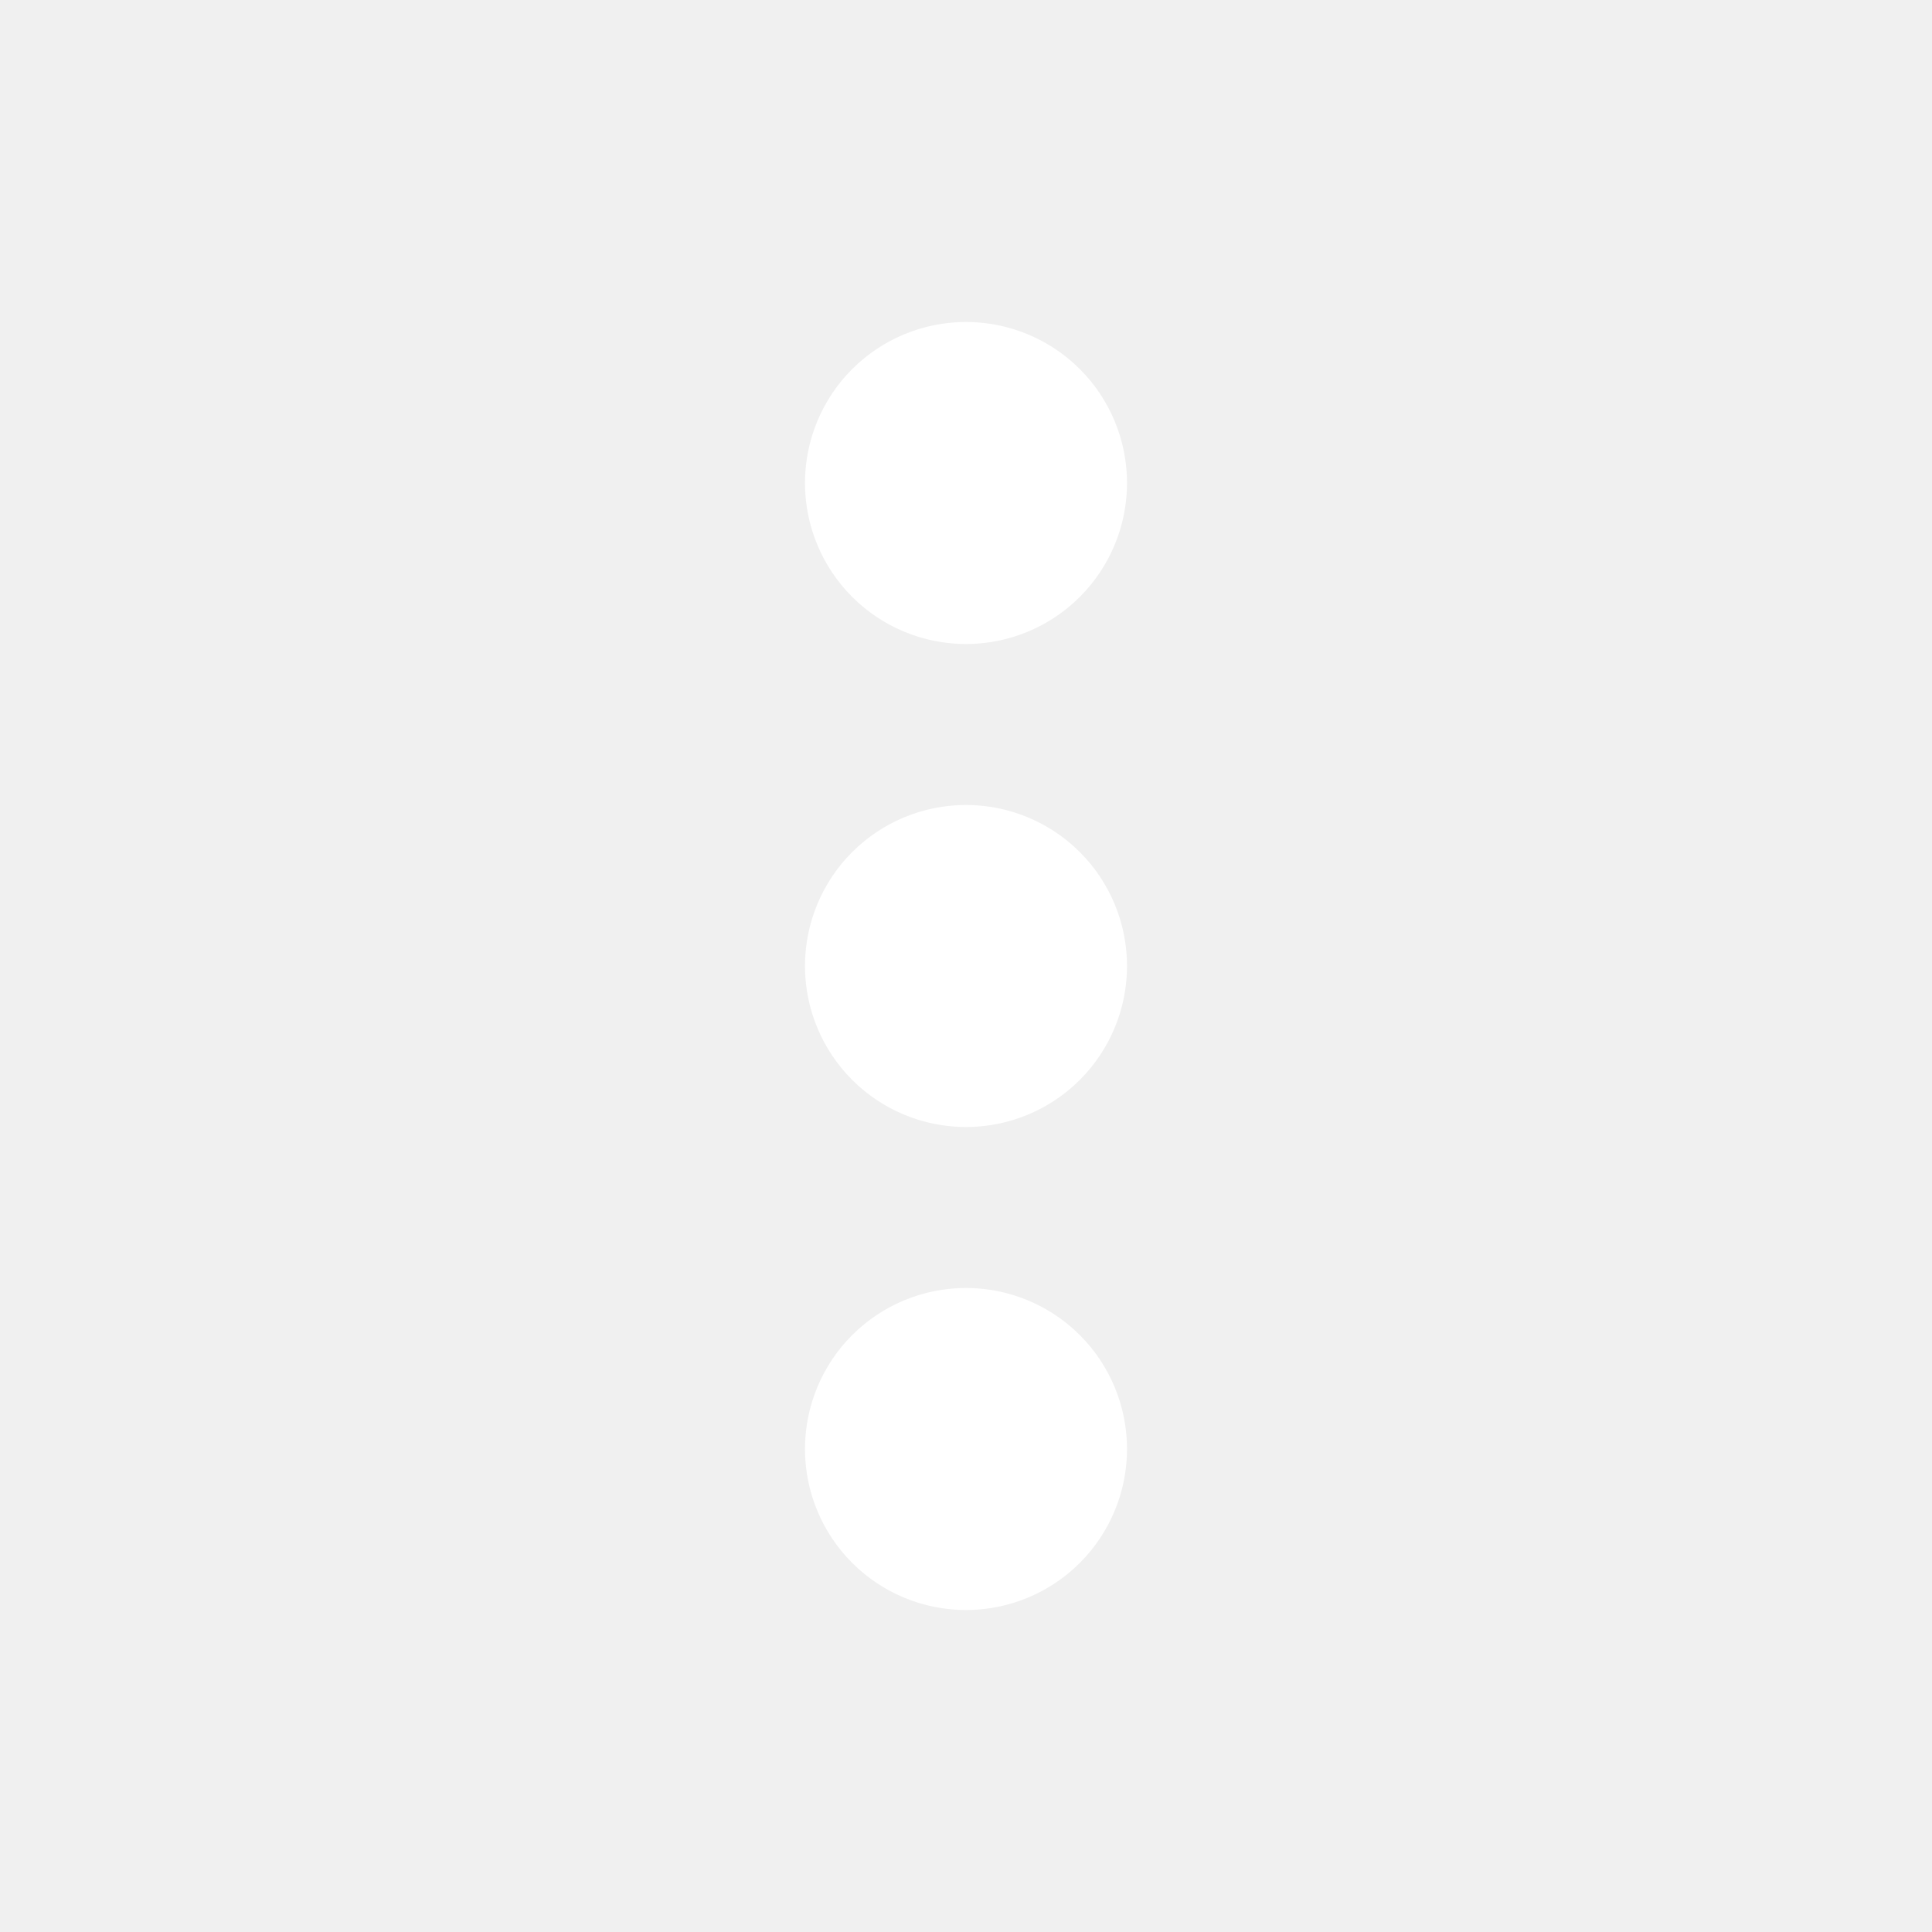
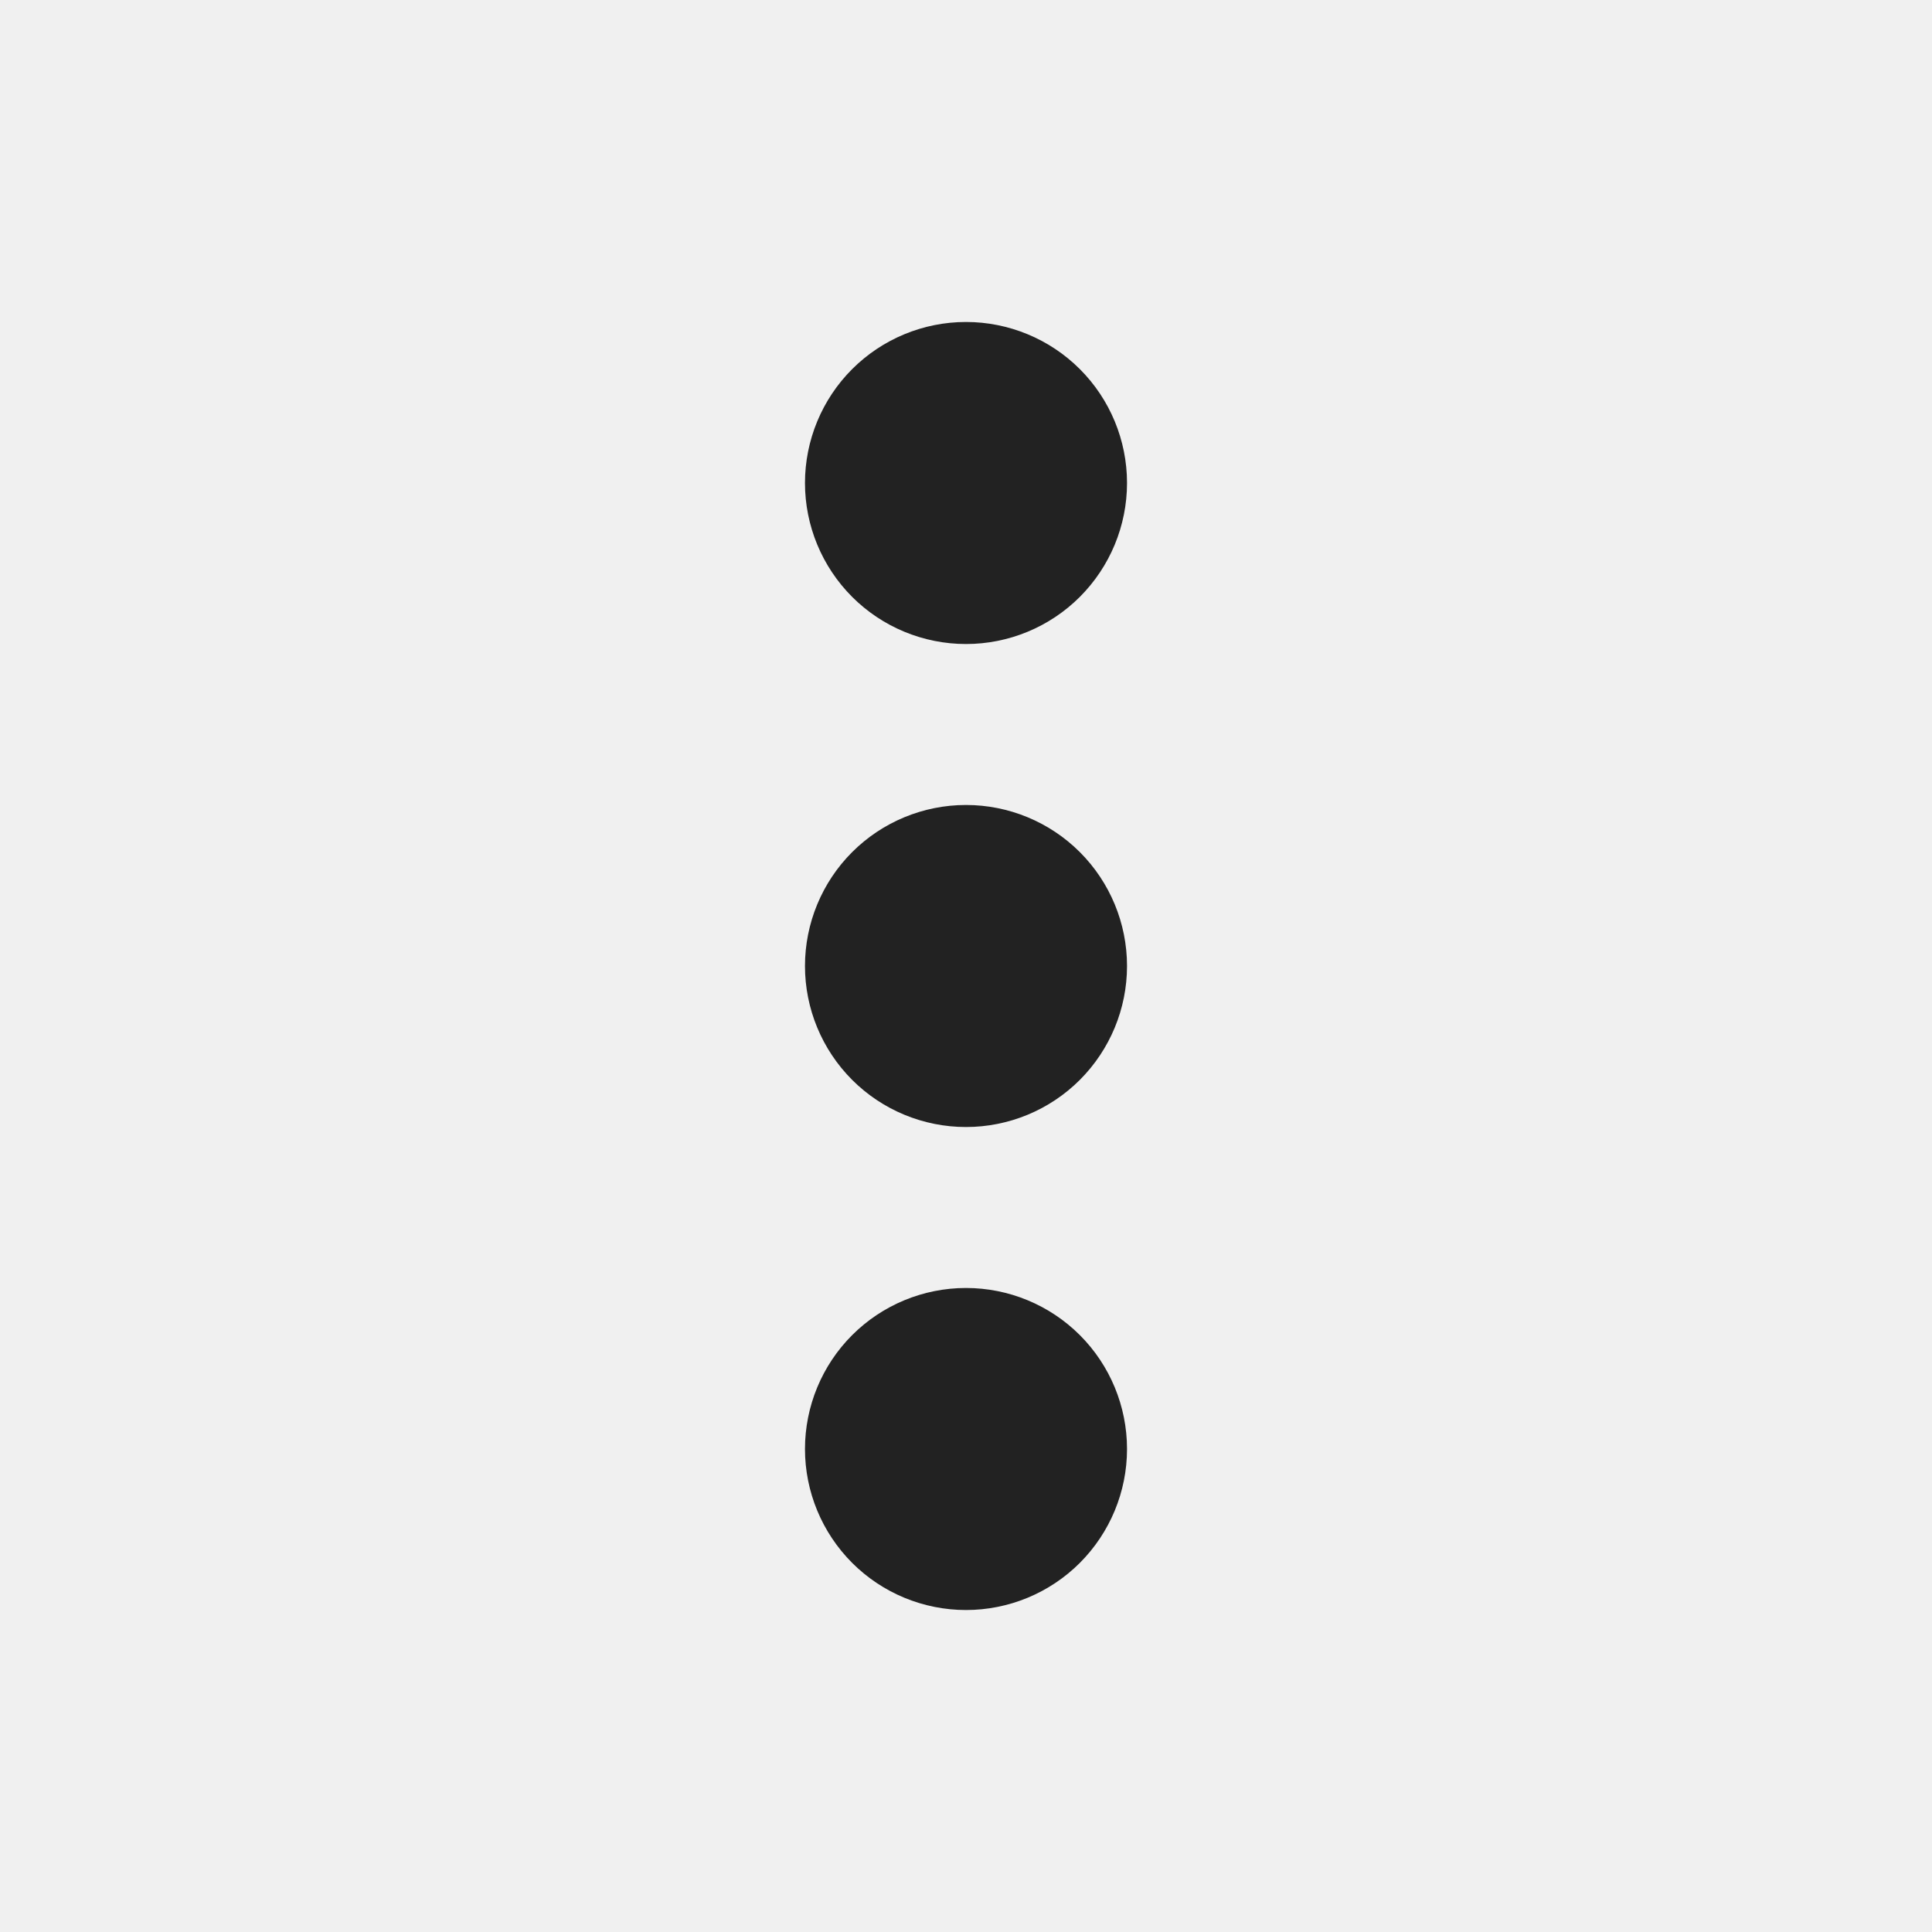
<svg xmlns="http://www.w3.org/2000/svg" width="32" height="32" viewBox="0 0 32 32" fill="none">
-   <path d="M13.333 16C13.333 16.707 13.614 17.385 14.114 17.886C14.614 18.386 15.293 18.667 16 18.667C16.707 18.667 17.386 18.386 17.886 17.886C18.386 17.385 18.667 16.707 18.667 16C18.667 15.293 18.386 14.614 17.886 14.114C17.386 13.614 16.707 13.333 16 13.333C15.293 13.333 14.614 13.614 14.114 14.114C13.614 14.614 13.333 15.293 13.333 16ZM13.333 8C13.333 8.707 13.614 9.385 14.114 9.886C14.614 10.386 15.293 10.667 16 10.667C16.707 10.667 17.386 10.386 17.886 9.886C18.386 9.385 18.667 8.707 18.667 8C18.667 7.293 18.386 6.614 17.886 6.114C17.386 5.614 16.707 5.333 16 5.333C15.293 5.333 14.614 5.614 14.114 6.114C13.614 6.614 13.333 7.293 13.333 8V8ZM13.333 24C13.333 24.707 13.614 25.385 14.114 25.886C14.614 26.386 15.293 26.667 16 26.667C16.707 26.667 17.386 26.386 17.886 25.886C18.386 25.385 18.667 24.707 18.667 24C18.667 23.293 18.386 22.614 17.886 22.114C17.386 21.614 16.707 21.333 16 21.333C15.293 21.333 14.614 21.614 14.114 22.114C13.614 22.614 13.333 23.293 13.333 24Z" fill="white" />
+   <path d="M13.333 16C13.333 16.707 13.614 17.385 14.114 17.886C14.614 18.386 15.293 18.667 16 18.667C16.707 18.667 17.386 18.386 17.886 17.886C18.386 17.385 18.667 16.707 18.667 16C18.667 15.293 18.386 14.614 17.886 14.114C17.386 13.614 16.707 13.333 16 13.333C15.293 13.333 14.614 13.614 14.114 14.114C13.614 14.614 13.333 15.293 13.333 16ZM13.333 8C13.333 8.707 13.614 9.385 14.114 9.886C14.614 10.386 15.293 10.667 16 10.667C16.707 10.667 17.386 10.386 17.886 9.886C18.386 9.385 18.667 8.707 18.667 8C18.667 7.293 18.386 6.614 17.886 6.114C17.386 5.614 16.707 5.333 16 5.333C15.293 5.333 14.614 5.614 14.114 6.114C13.614 6.614 13.333 7.293 13.333 8V8ZM13.333 24C13.333 24.707 13.614 25.385 14.114 25.886C14.614 26.386 15.293 26.667 16 26.667C16.707 26.667 17.386 26.386 17.886 25.886C18.386 25.385 18.667 24.707 18.667 24C18.667 23.293 18.386 22.614 17.886 22.114C17.386 21.614 16.707 21.333 16 21.333C15.293 21.333 14.614 21.614 14.114 22.114C13.614 22.614 13.333 23.293 13.333 24Z" fill="#222222" />
</svg>
